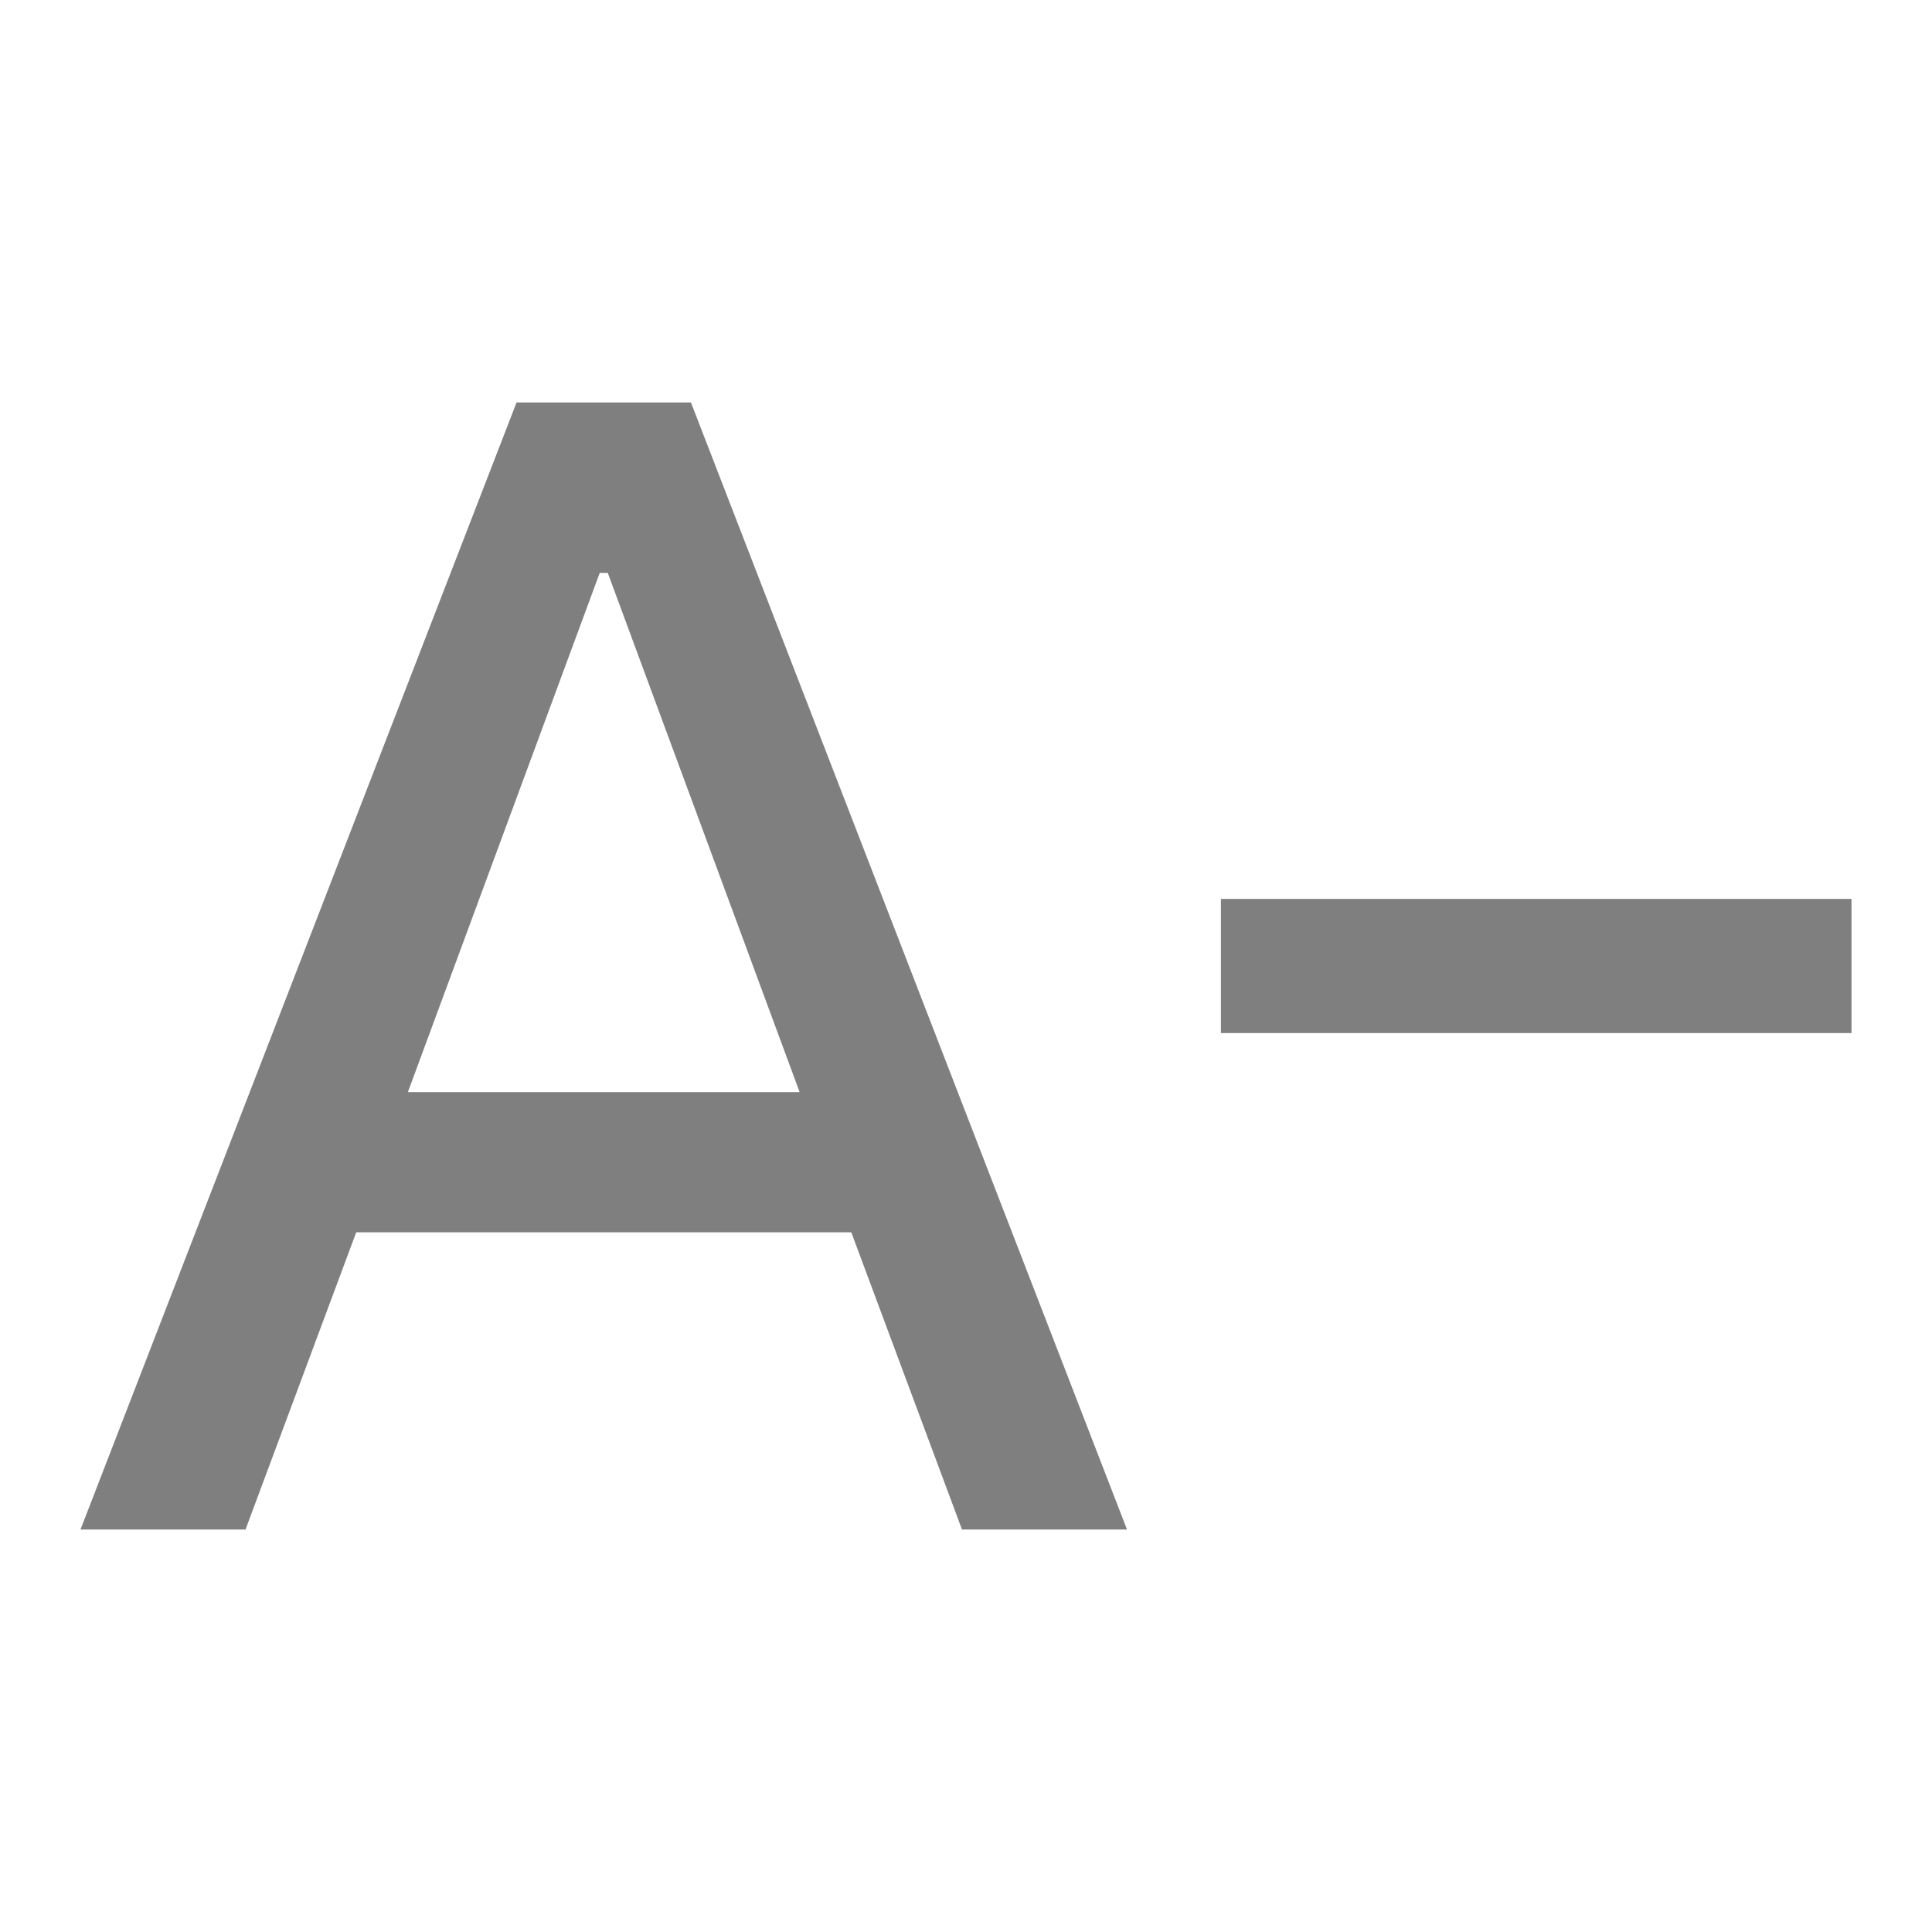
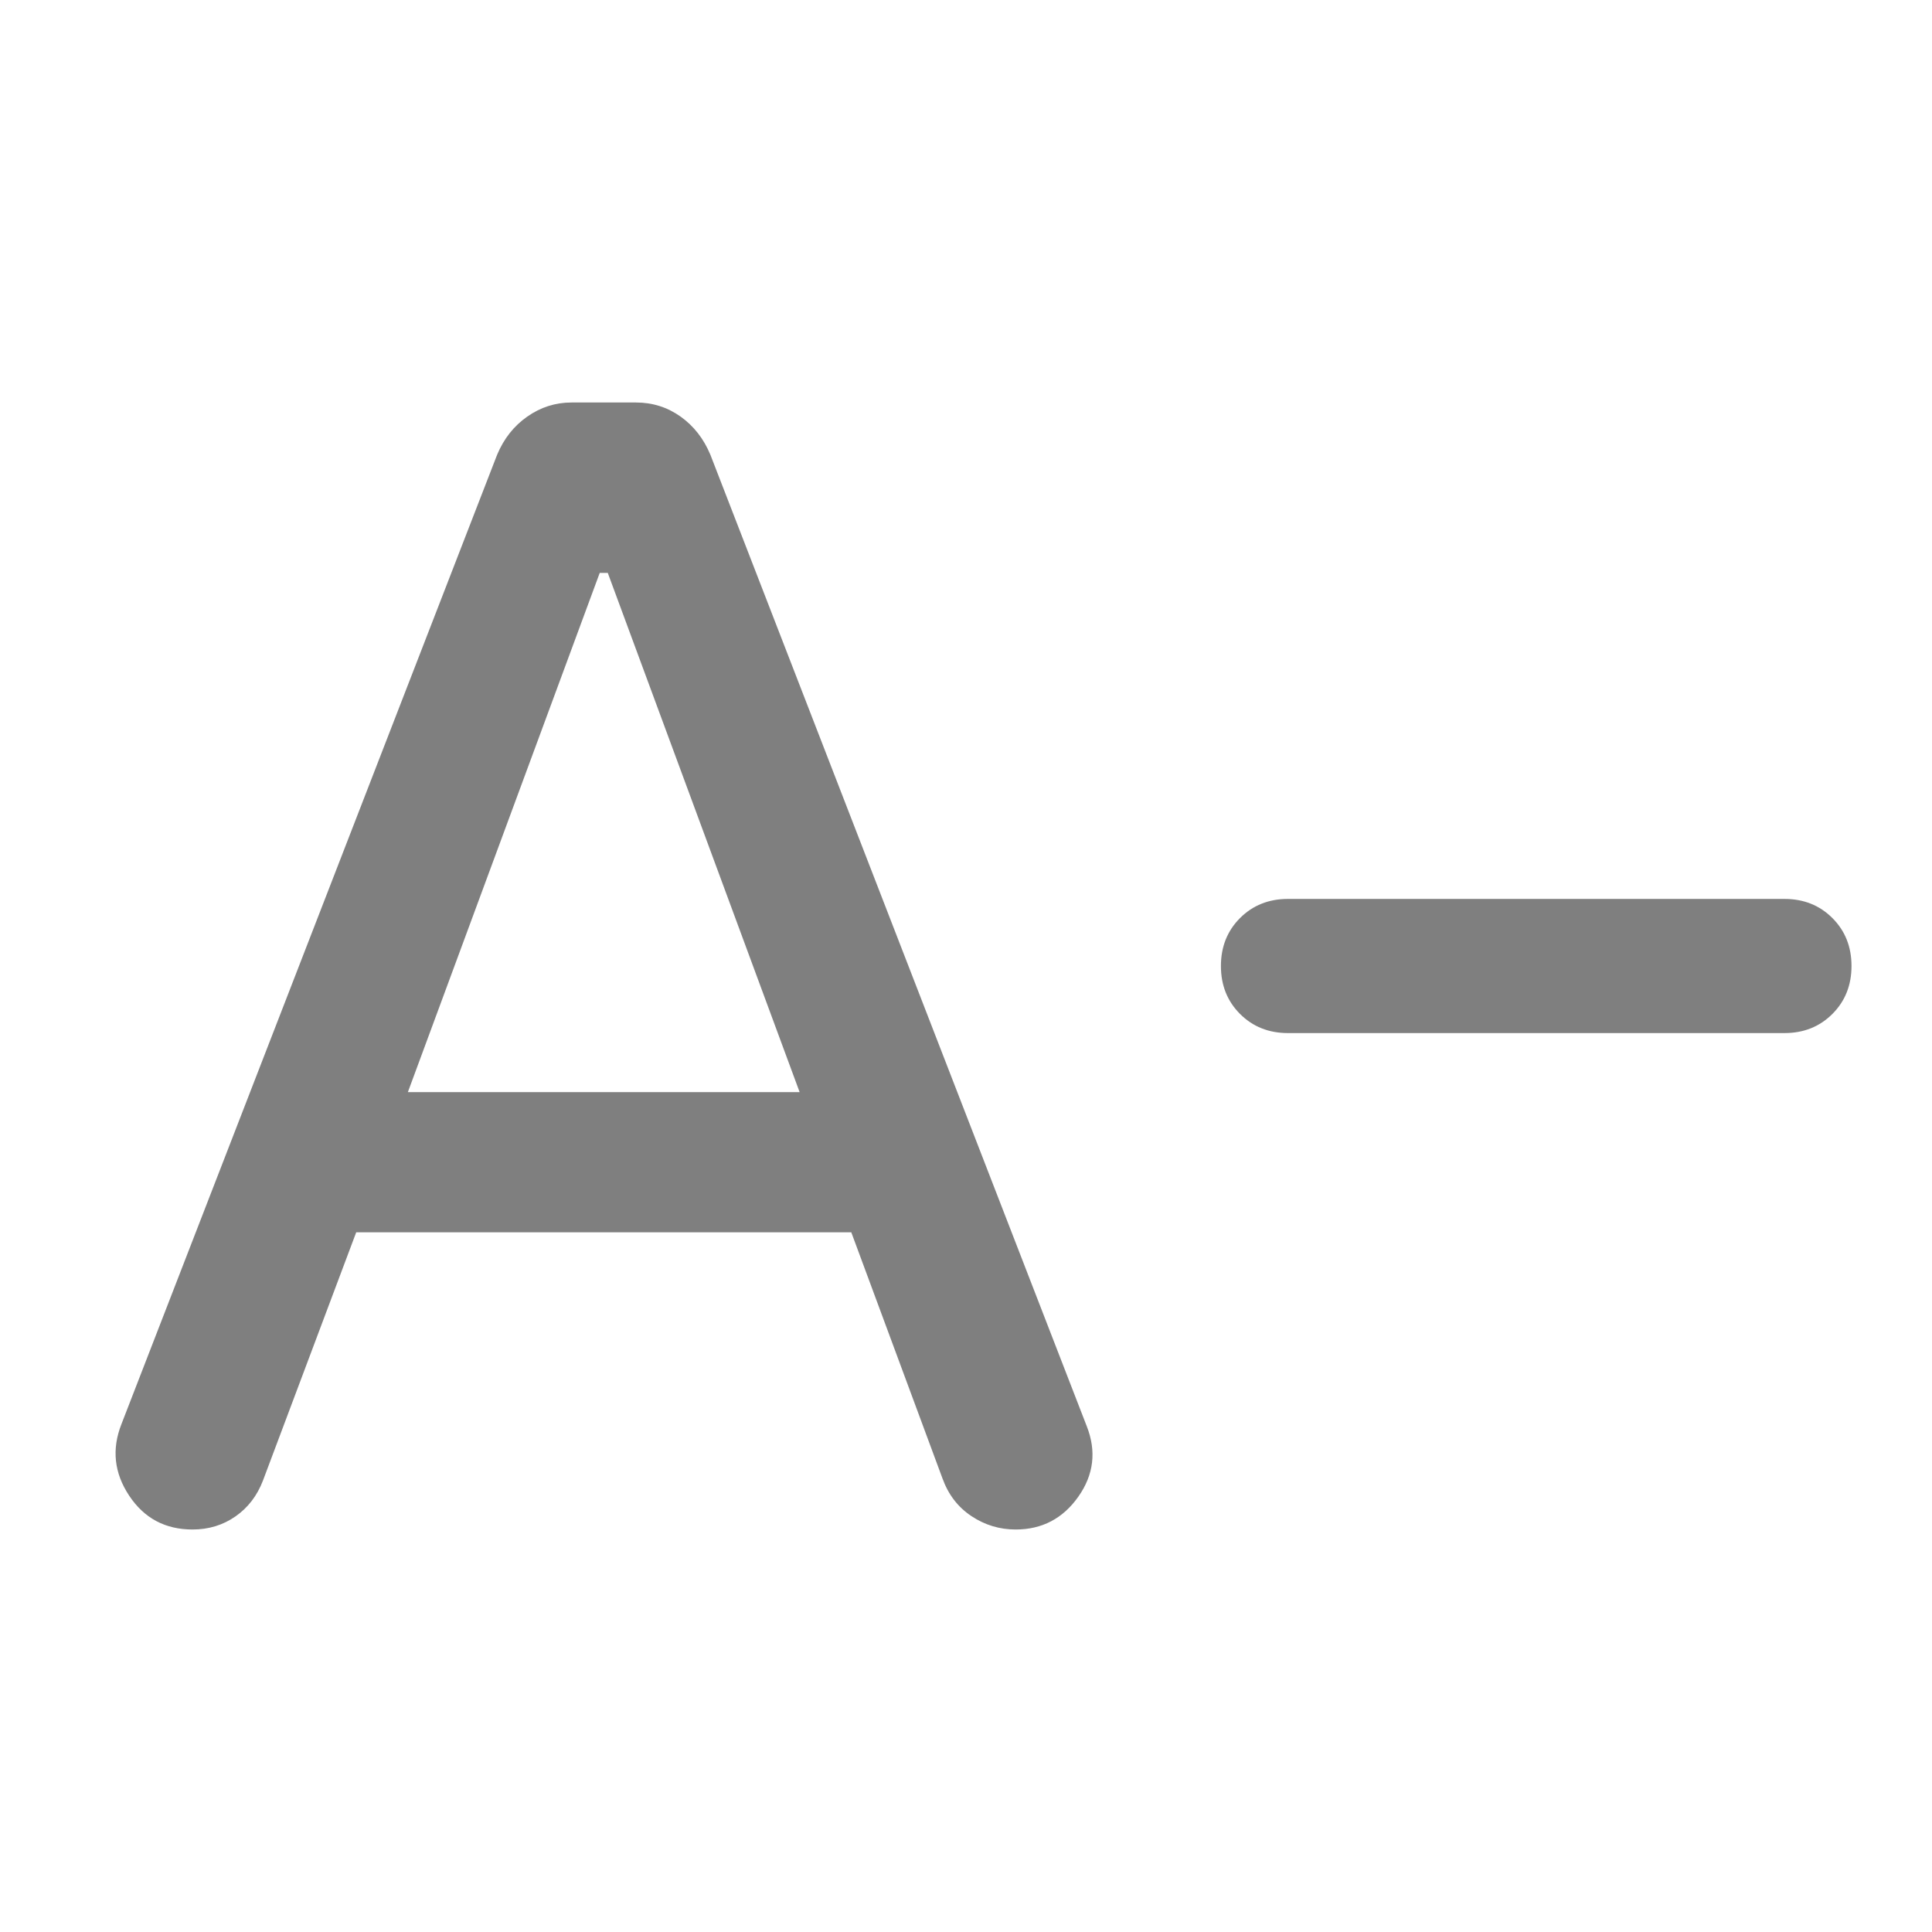
<svg xmlns="http://www.w3.org/2000/svg" height="40px" viewBox="0 -960 960 960" width="40px" fill="#7f7f7f">
-   <path d="m40-200 216.67-560h86.66L560-200h-82l-55-147.67H177L122-200H40Zm162.67-217.33h194.66l-95.33-258h-4l-95.33 258Zm404-29.34v-66.66H920v66.66H606.67Z" />
+   <path d="M640-446.67q-14.33 0-23.83-9.5-9.5-9.5-9.5-23.83 0-14.33 9.5-23.83 9.5-9.5 23.83-9.5h246.67q14.33 0 23.83 9.5 9.5 9.5 9.5 23.83 0 14.33-9.5 23.83-9.5 9.5-23.83 9.5H640Zm-463 99-46.33 123.34Q126.33-213 117-206.5q-9.33 6.5-21.33 6.5-20.34 0-31.5-16.83-11.17-16.84-3.84-35.5L247-734q5-12 15-19t22-7h32q12.33 0 22.17 7 9.83 7 14.83 19l187 482.67q7.33 18.66-4.17 35Q524.33-200 504.67-200q-12 0-22-6.67-10-6.66-14.34-18.66L423-347.67H177Zm25.67-69.66h194.66l-95.33-258h-4l-95.33 258Z" />
</svg>
